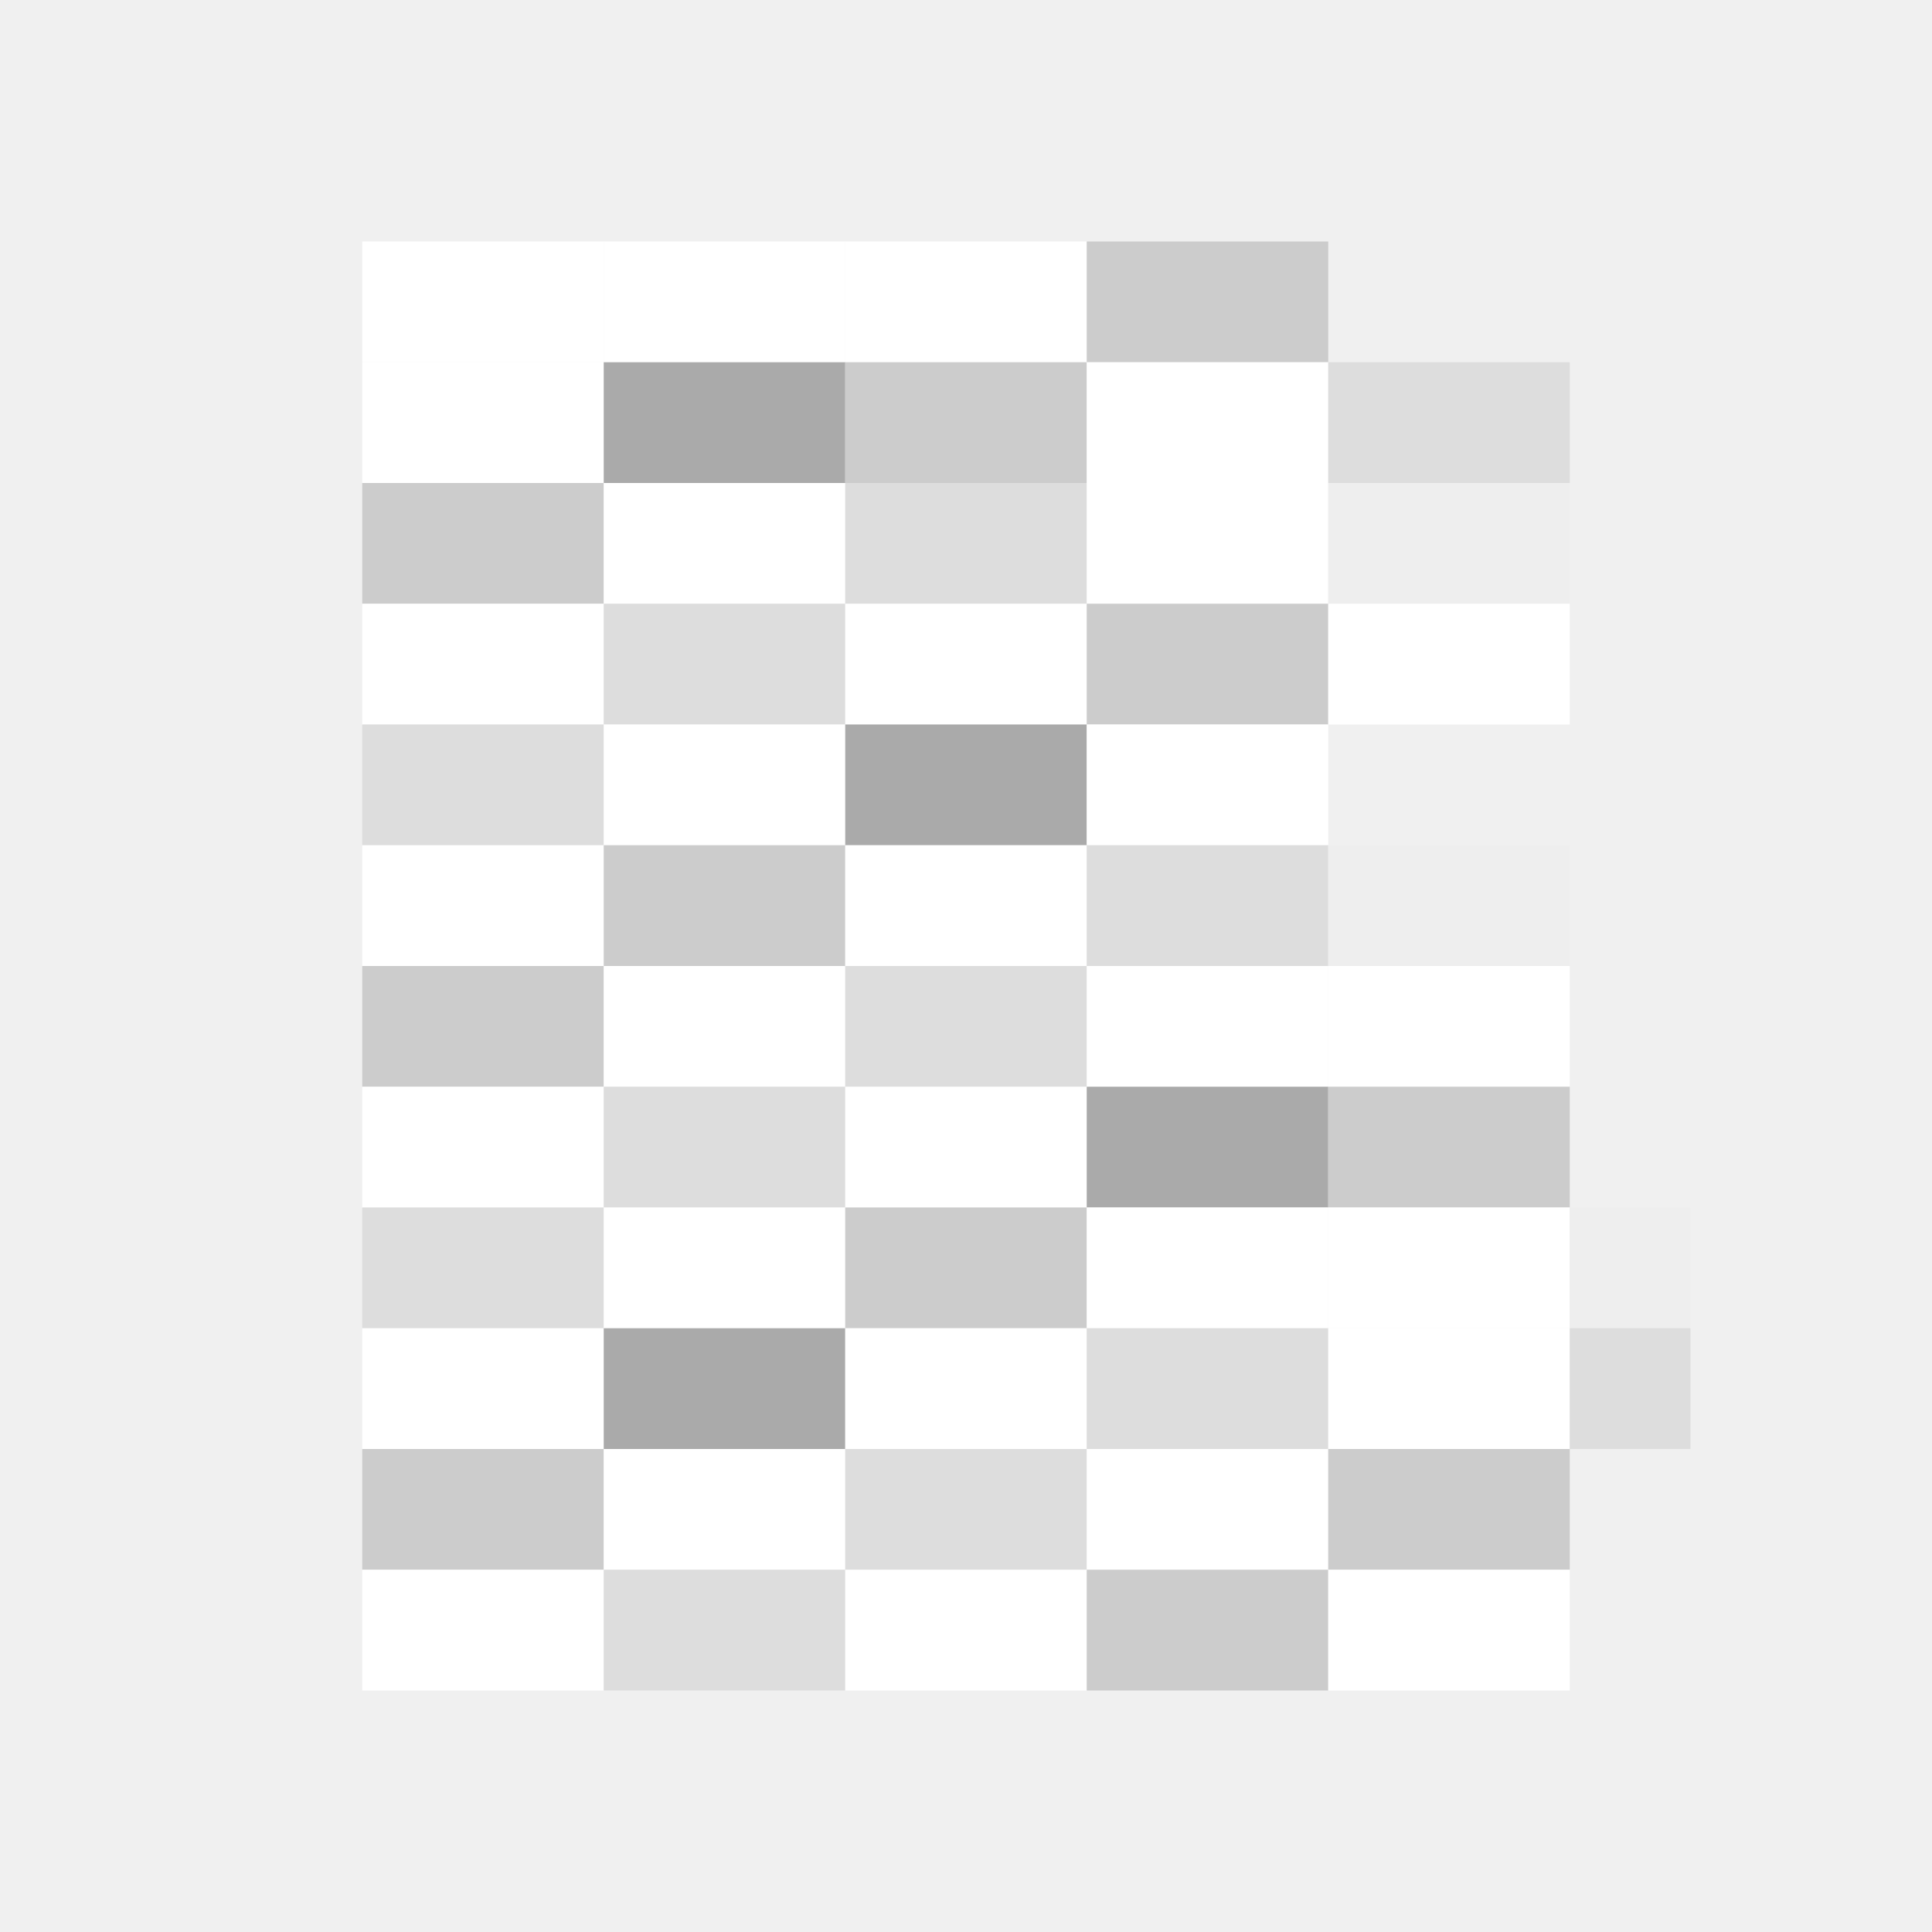
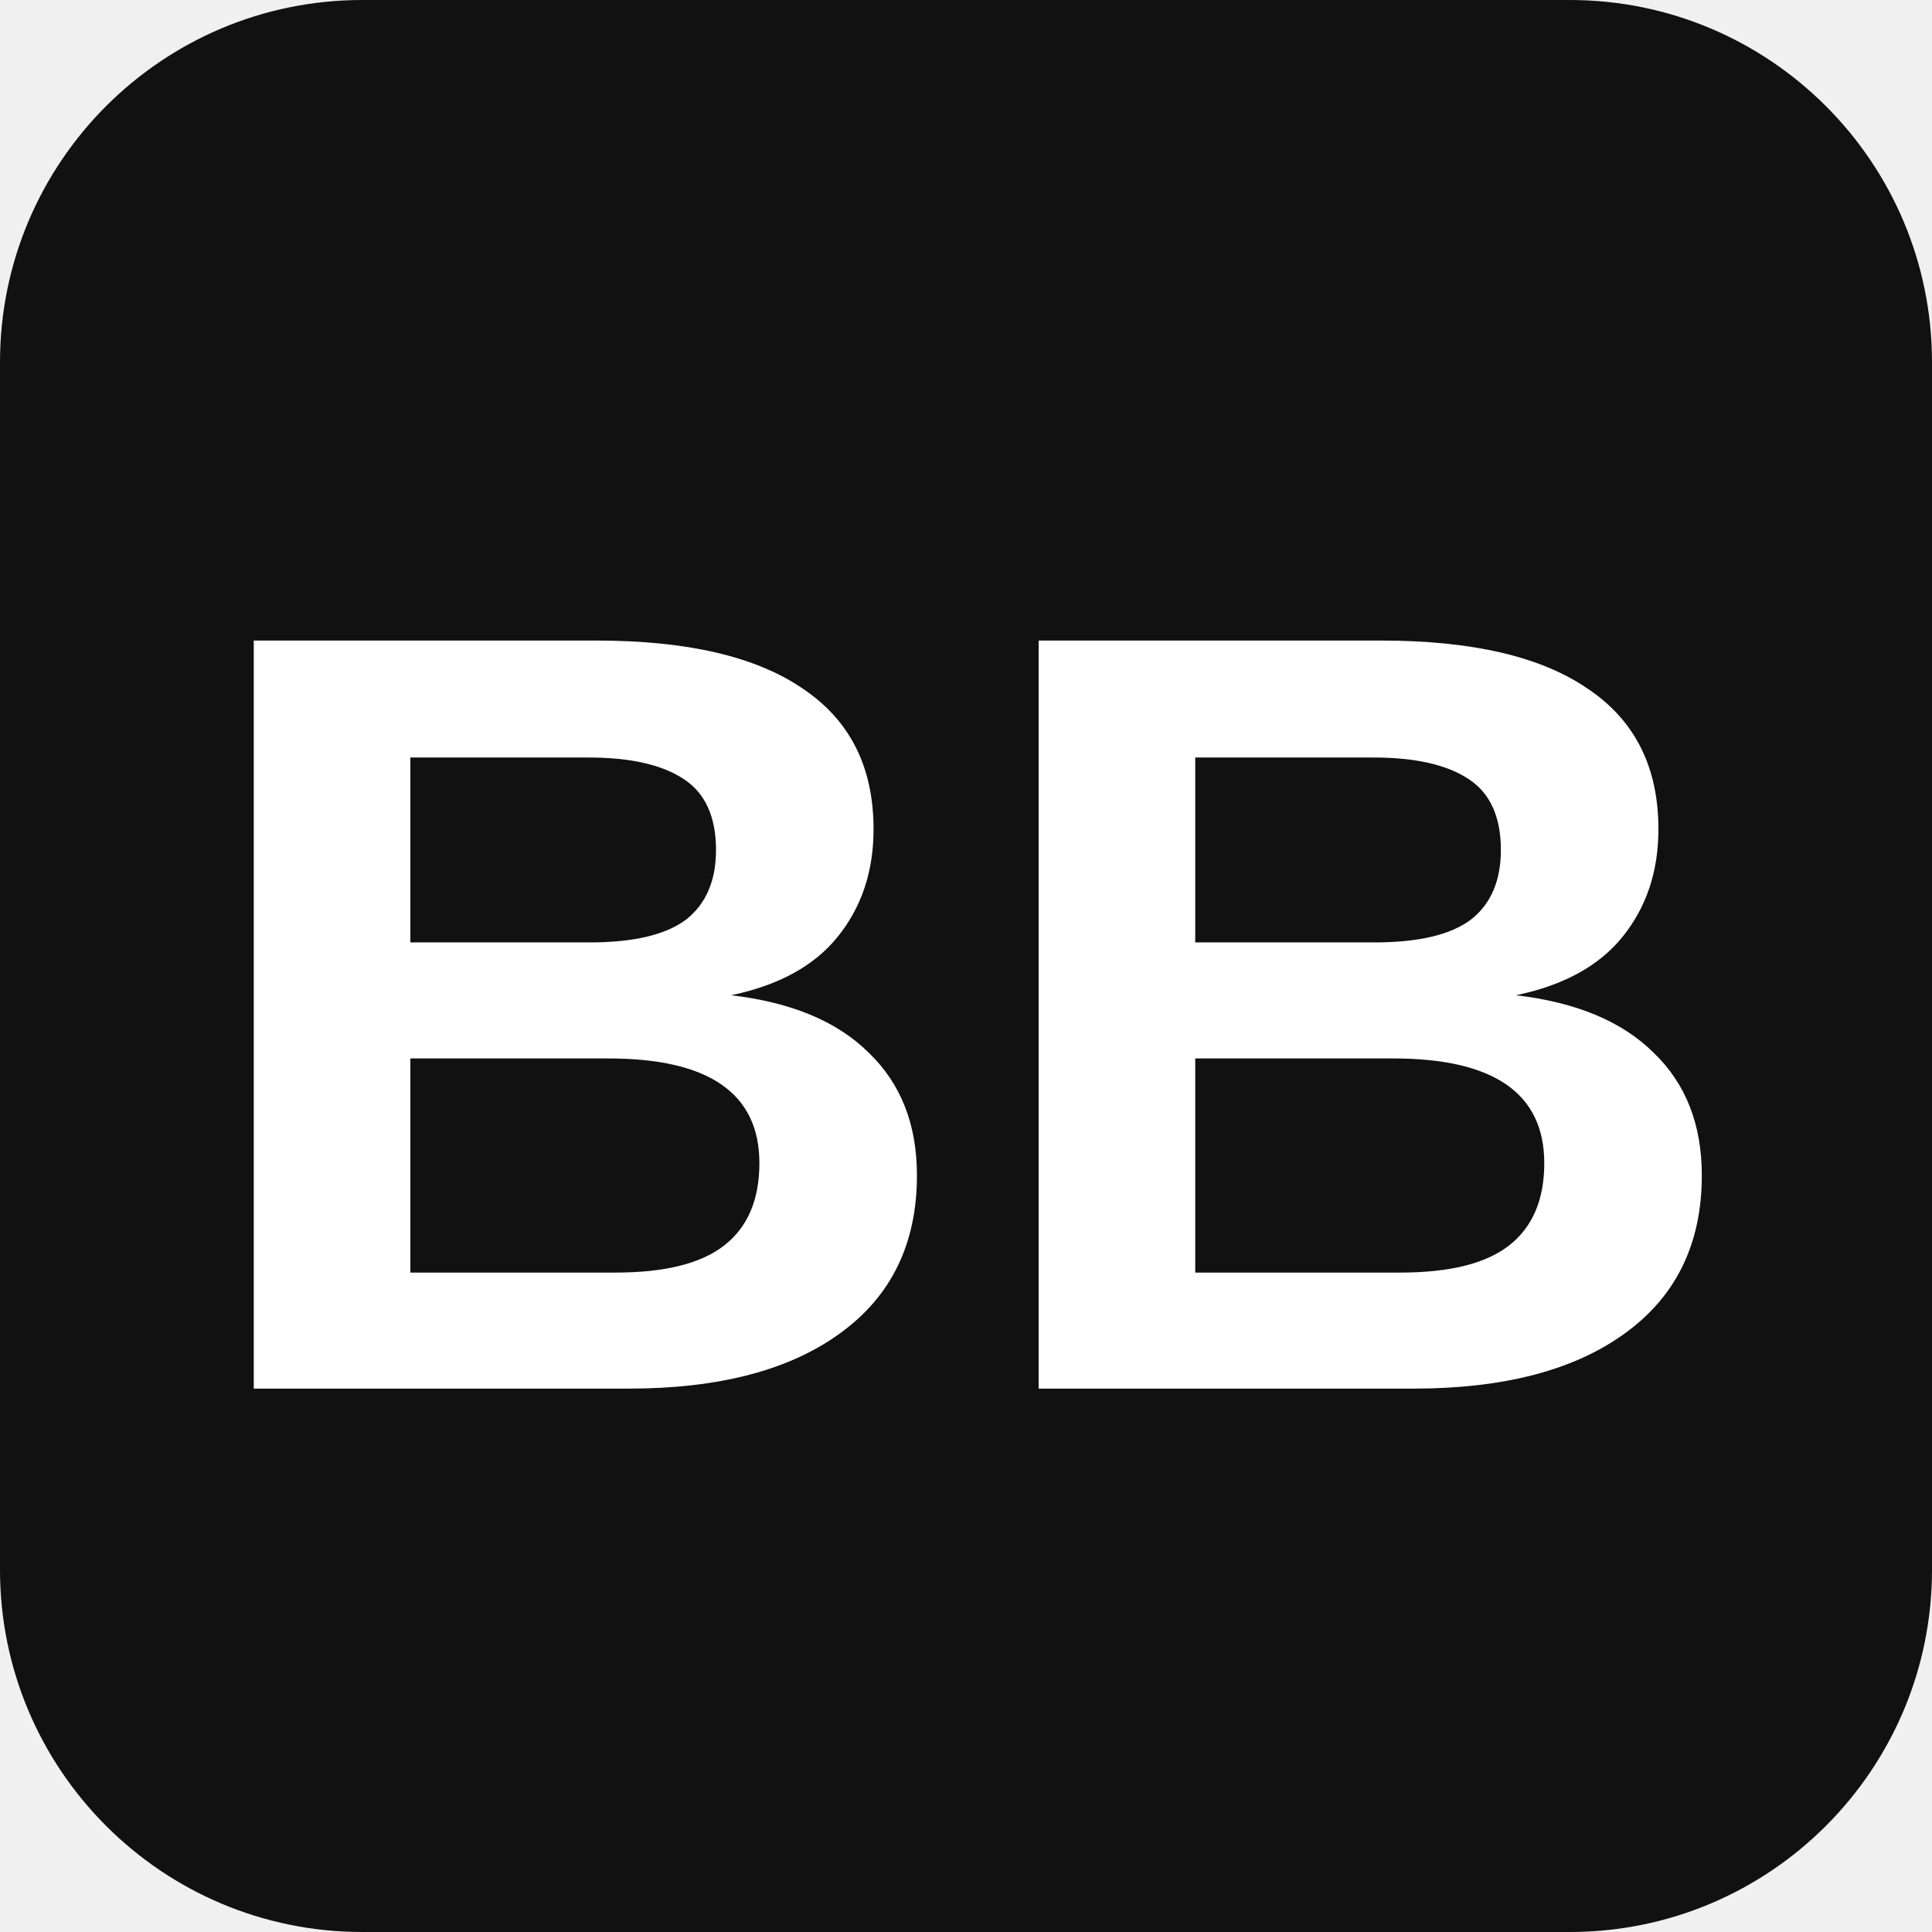
- <svg xmlns="http://www.w3.org/2000/svg" viewBox="0 0 16 16">
-   <rect x="3" y="2" width="2" height="1" fill="#fff" />
-   <rect x="5" y="2" width="2" height="1" fill="#fff" />
-   <rect x="7" y="2" width="2" height="1" fill="#fff" />
-   <rect x="9" y="2" width="2" height="1" fill="#ccc" />
-   <rect x="3" y="3" width="2" height="1" fill="#fff" />
-   <rect x="5" y="3" width="2" height="1" fill="#aaa" />
-   <rect x="7" y="3" width="2" height="1" fill="#ccc" />
-   <rect x="9" y="3" width="2" height="1" fill="#fff" />
-   <rect x="11" y="3" width="2" height="1" fill="#ddd" />
-   <rect x="3" y="4" width="2" height="1" fill="#ccc" />
-   <rect x="5" y="4" width="2" height="1" fill="#fff" />
-   <rect x="7" y="4" width="2" height="1" fill="#ddd" />
-   <rect x="9" y="4" width="2" height="1" fill="#fff" />
-   <rect x="11" y="4" width="2" height="1" fill="#eee" />
-   <rect x="3" y="5" width="2" height="1" fill="#fff" />
-   <rect x="5" y="5" width="2" height="1" fill="#ddd" />
-   <rect x="7" y="5" width="2" height="1" fill="#fff" />
-   <rect x="9" y="5" width="2" height="1" fill="#ccc" />
-   <rect x="11" y="5" width="2" height="1" fill="#fff" />
-   <rect x="3" y="6" width="2" height="1" fill="#ddd" />
-   <rect x="5" y="6" width="2" height="1" fill="#fff" />
-   <rect x="7" y="6" width="2" height="1" fill="#aaa" />
-   <rect x="9" y="6" width="2" height="1" fill="#fff" />
-   <rect x="3" y="7" width="2" height="1" fill="#fff" />
-   <rect x="5" y="7" width="2" height="1" fill="#ccc" />
-   <rect x="7" y="7" width="2" height="1" fill="#fff" />
-   <rect x="9" y="7" width="2" height="1" fill="#ddd" />
-   <rect x="11" y="7" width="2" height="1" fill="#eee" />
-   <rect x="3" y="8" width="2" height="1" fill="#ccc" />
-   <rect x="5" y="8" width="2" height="1" fill="#fff" />
-   <rect x="7" y="8" width="2" height="1" fill="#ddd" />
-   <rect x="9" y="8" width="2" height="1" fill="#fff" />
-   <rect x="11" y="8" width="2" height="1" fill="#fff" />
-   <rect x="3" y="9" width="2" height="1" fill="#fff" />
-   <rect x="5" y="9" width="2" height="1" fill="#ddd" />
-   <rect x="7" y="9" width="2" height="1" fill="#fff" />
-   <rect x="9" y="9" width="2" height="1" fill="#aaa" />
-   <rect x="11" y="9" width="2" height="1" fill="#ccc" />
-   <rect x="3" y="10" width="2" height="1" fill="#ddd" />
-   <rect x="5" y="10" width="2" height="1" fill="#fff" />
-   <rect x="7" y="10" width="2" height="1" fill="#ccc" />
-   <rect x="9" y="10" width="2" height="1" fill="#fff" />
-   <rect x="11" y="10" width="2" height="1" fill="#fff" />
-   <rect x="13" y="10" width="1" height="1" fill="#eee" />
-   <rect x="3" y="11" width="2" height="1" fill="#fff" />
-   <rect x="5" y="11" width="2" height="1" fill="#aaa" />
-   <rect x="7" y="11" width="2" height="1" fill="#fff" />
-   <rect x="9" y="11" width="2" height="1" fill="#ddd" />
-   <rect x="11" y="11" width="2" height="1" fill="#fff" />
-   <rect x="13" y="11" width="1" height="1" fill="#ddd" />
-   <rect x="3" y="12" width="2" height="1" fill="#ccc" />
-   <rect x="5" y="12" width="2" height="1" fill="#fff" />
-   <rect x="7" y="12" width="2" height="1" fill="#ddd" />
-   <rect x="9" y="12" width="2" height="1" fill="#fff" />
-   <rect x="11" y="12" width="2" height="1" fill="#ccc" />
-   <rect x="3" y="13" width="2" height="1" fill="#fff" />
-   <rect x="5" y="13" width="2" height="1" fill="#ddd" />
-   <rect x="7" y="13" width="2" height="1" fill="#fff" />
-   <rect x="9" y="13" width="2" height="1" fill="#ccc" />
-   <rect x="11" y="13" width="2" height="1" fill="#fff" />
+ <svg xmlns="http://www.w3.org/2000/svg" viewBox="0 0 32 32">
+   <rect width="32" height="32" rx="6" fill="#111" />
+   <text x="16" y="23" font-family="Arial Black, Arial, sans-serif" font-weight="900" font-size="18" fill="#fff" text-anchor="middle">BB</text>
</svg>
